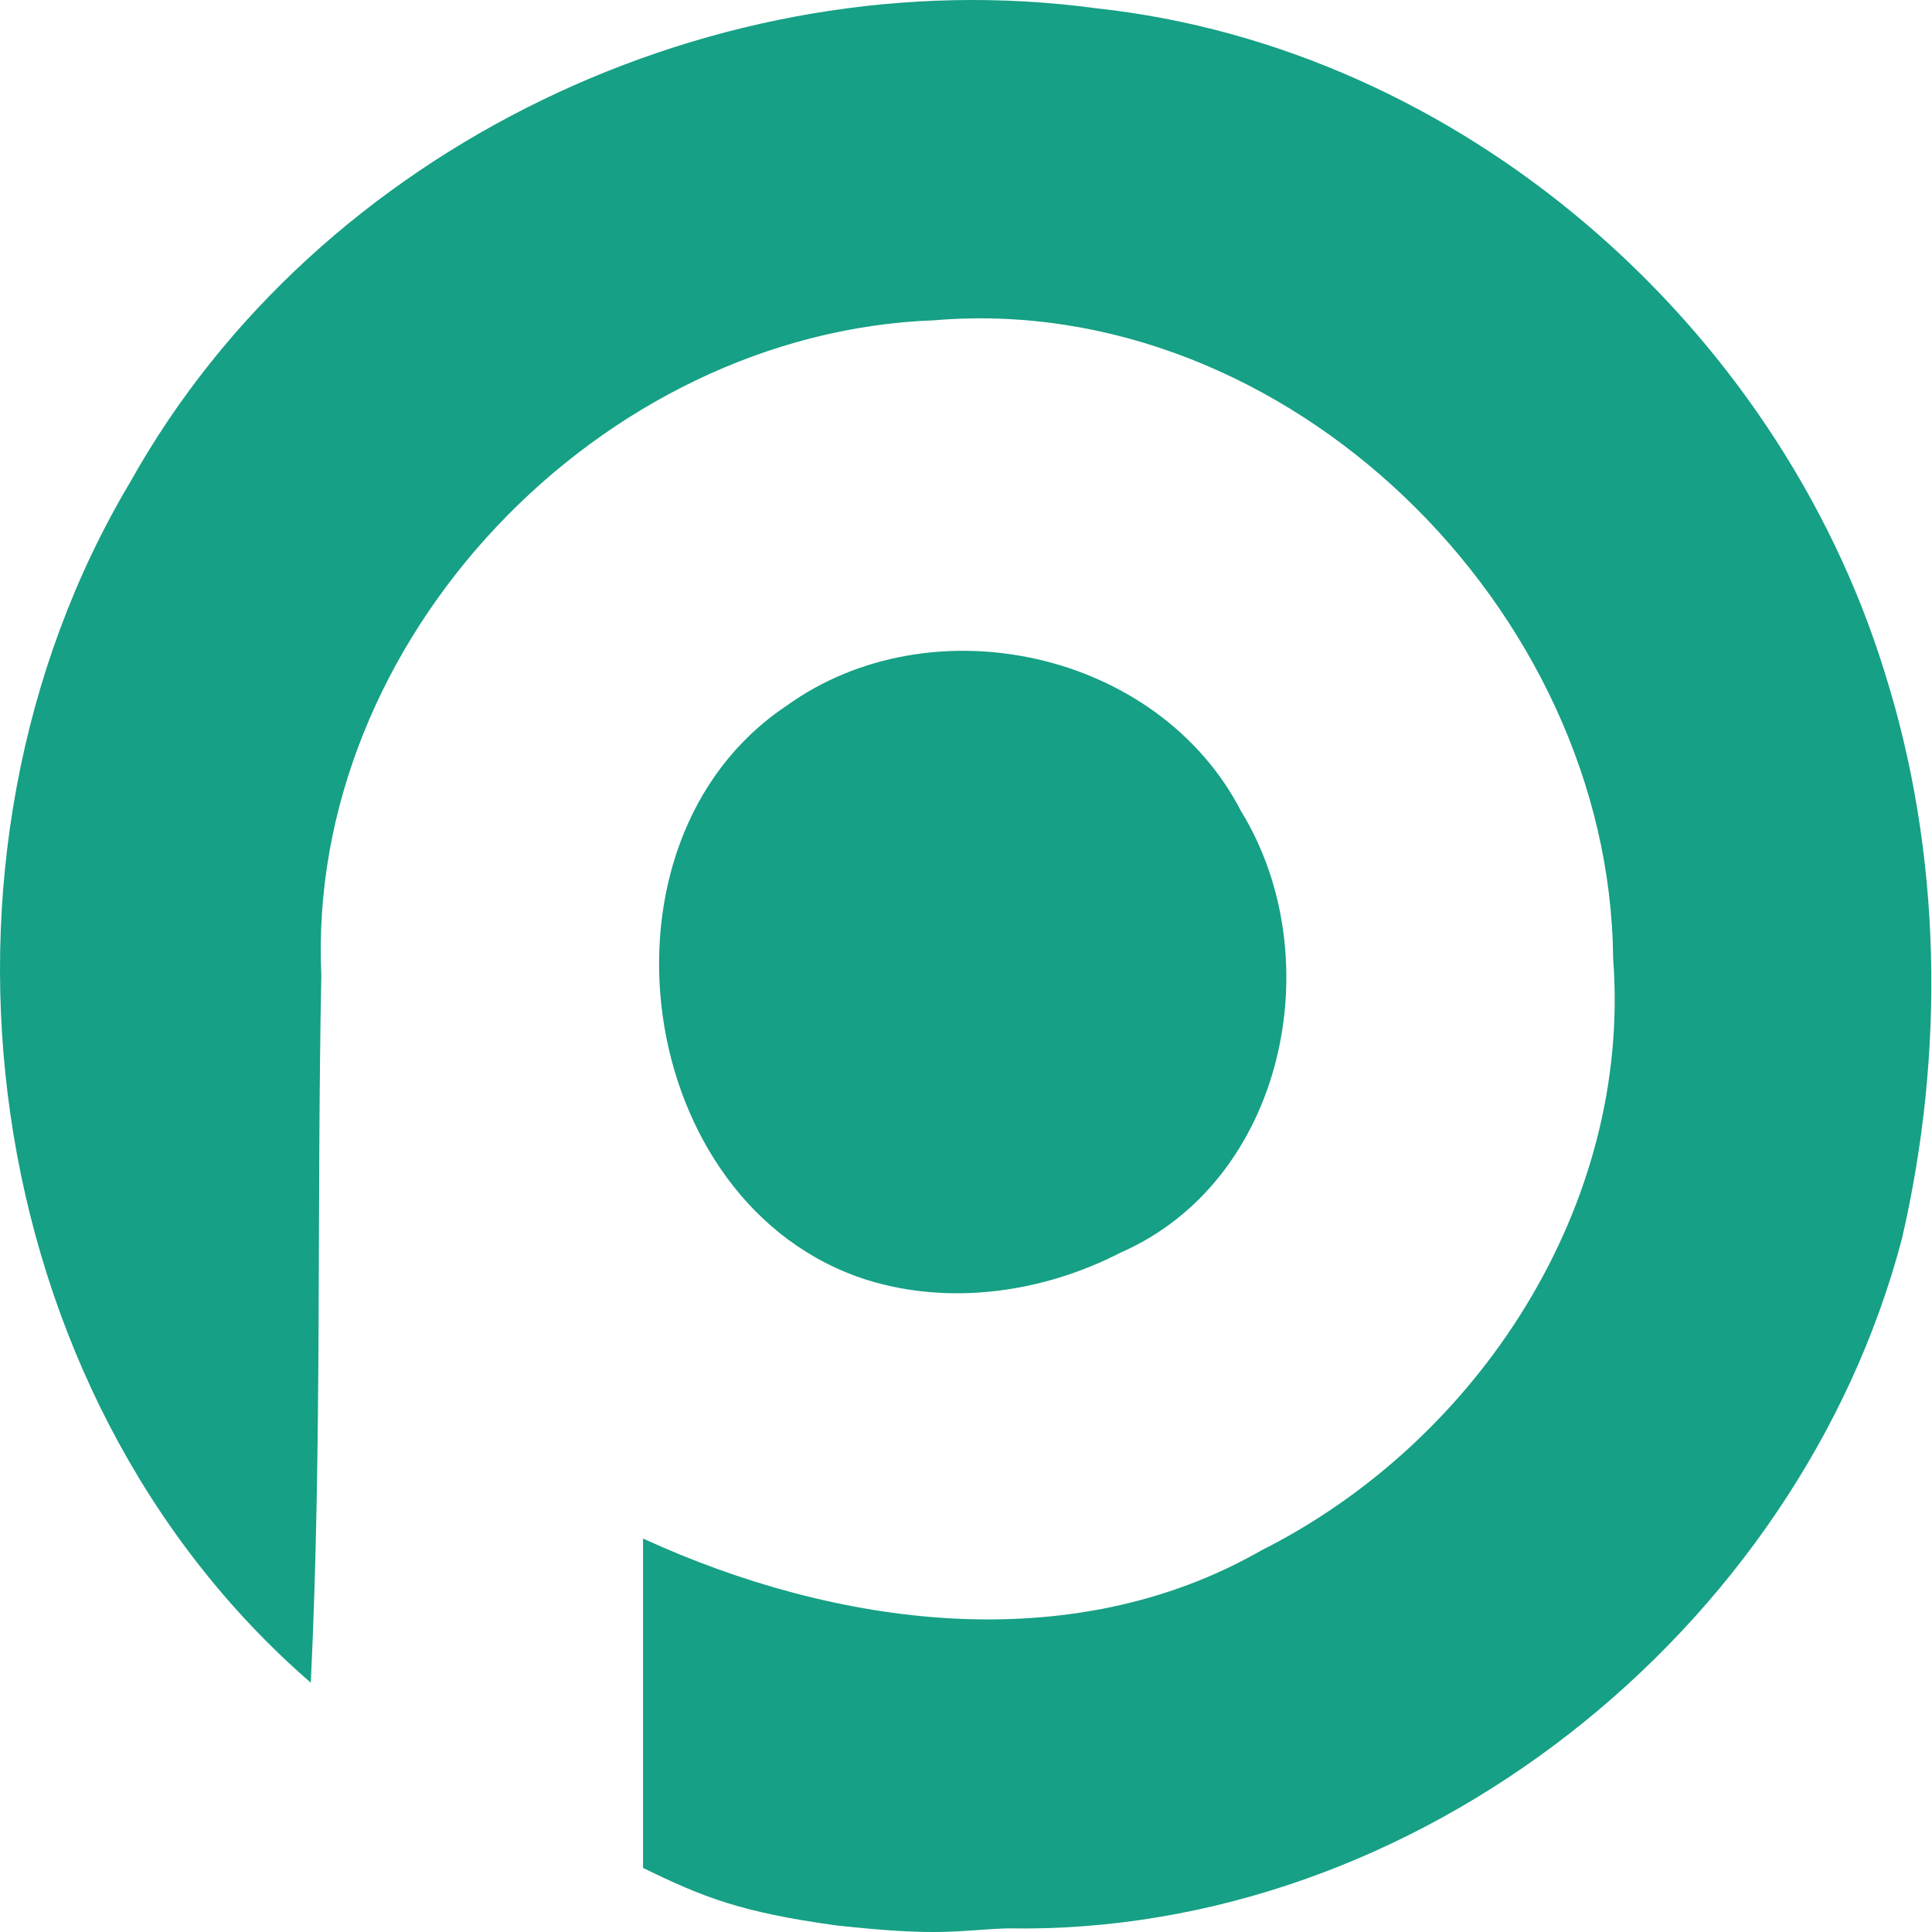
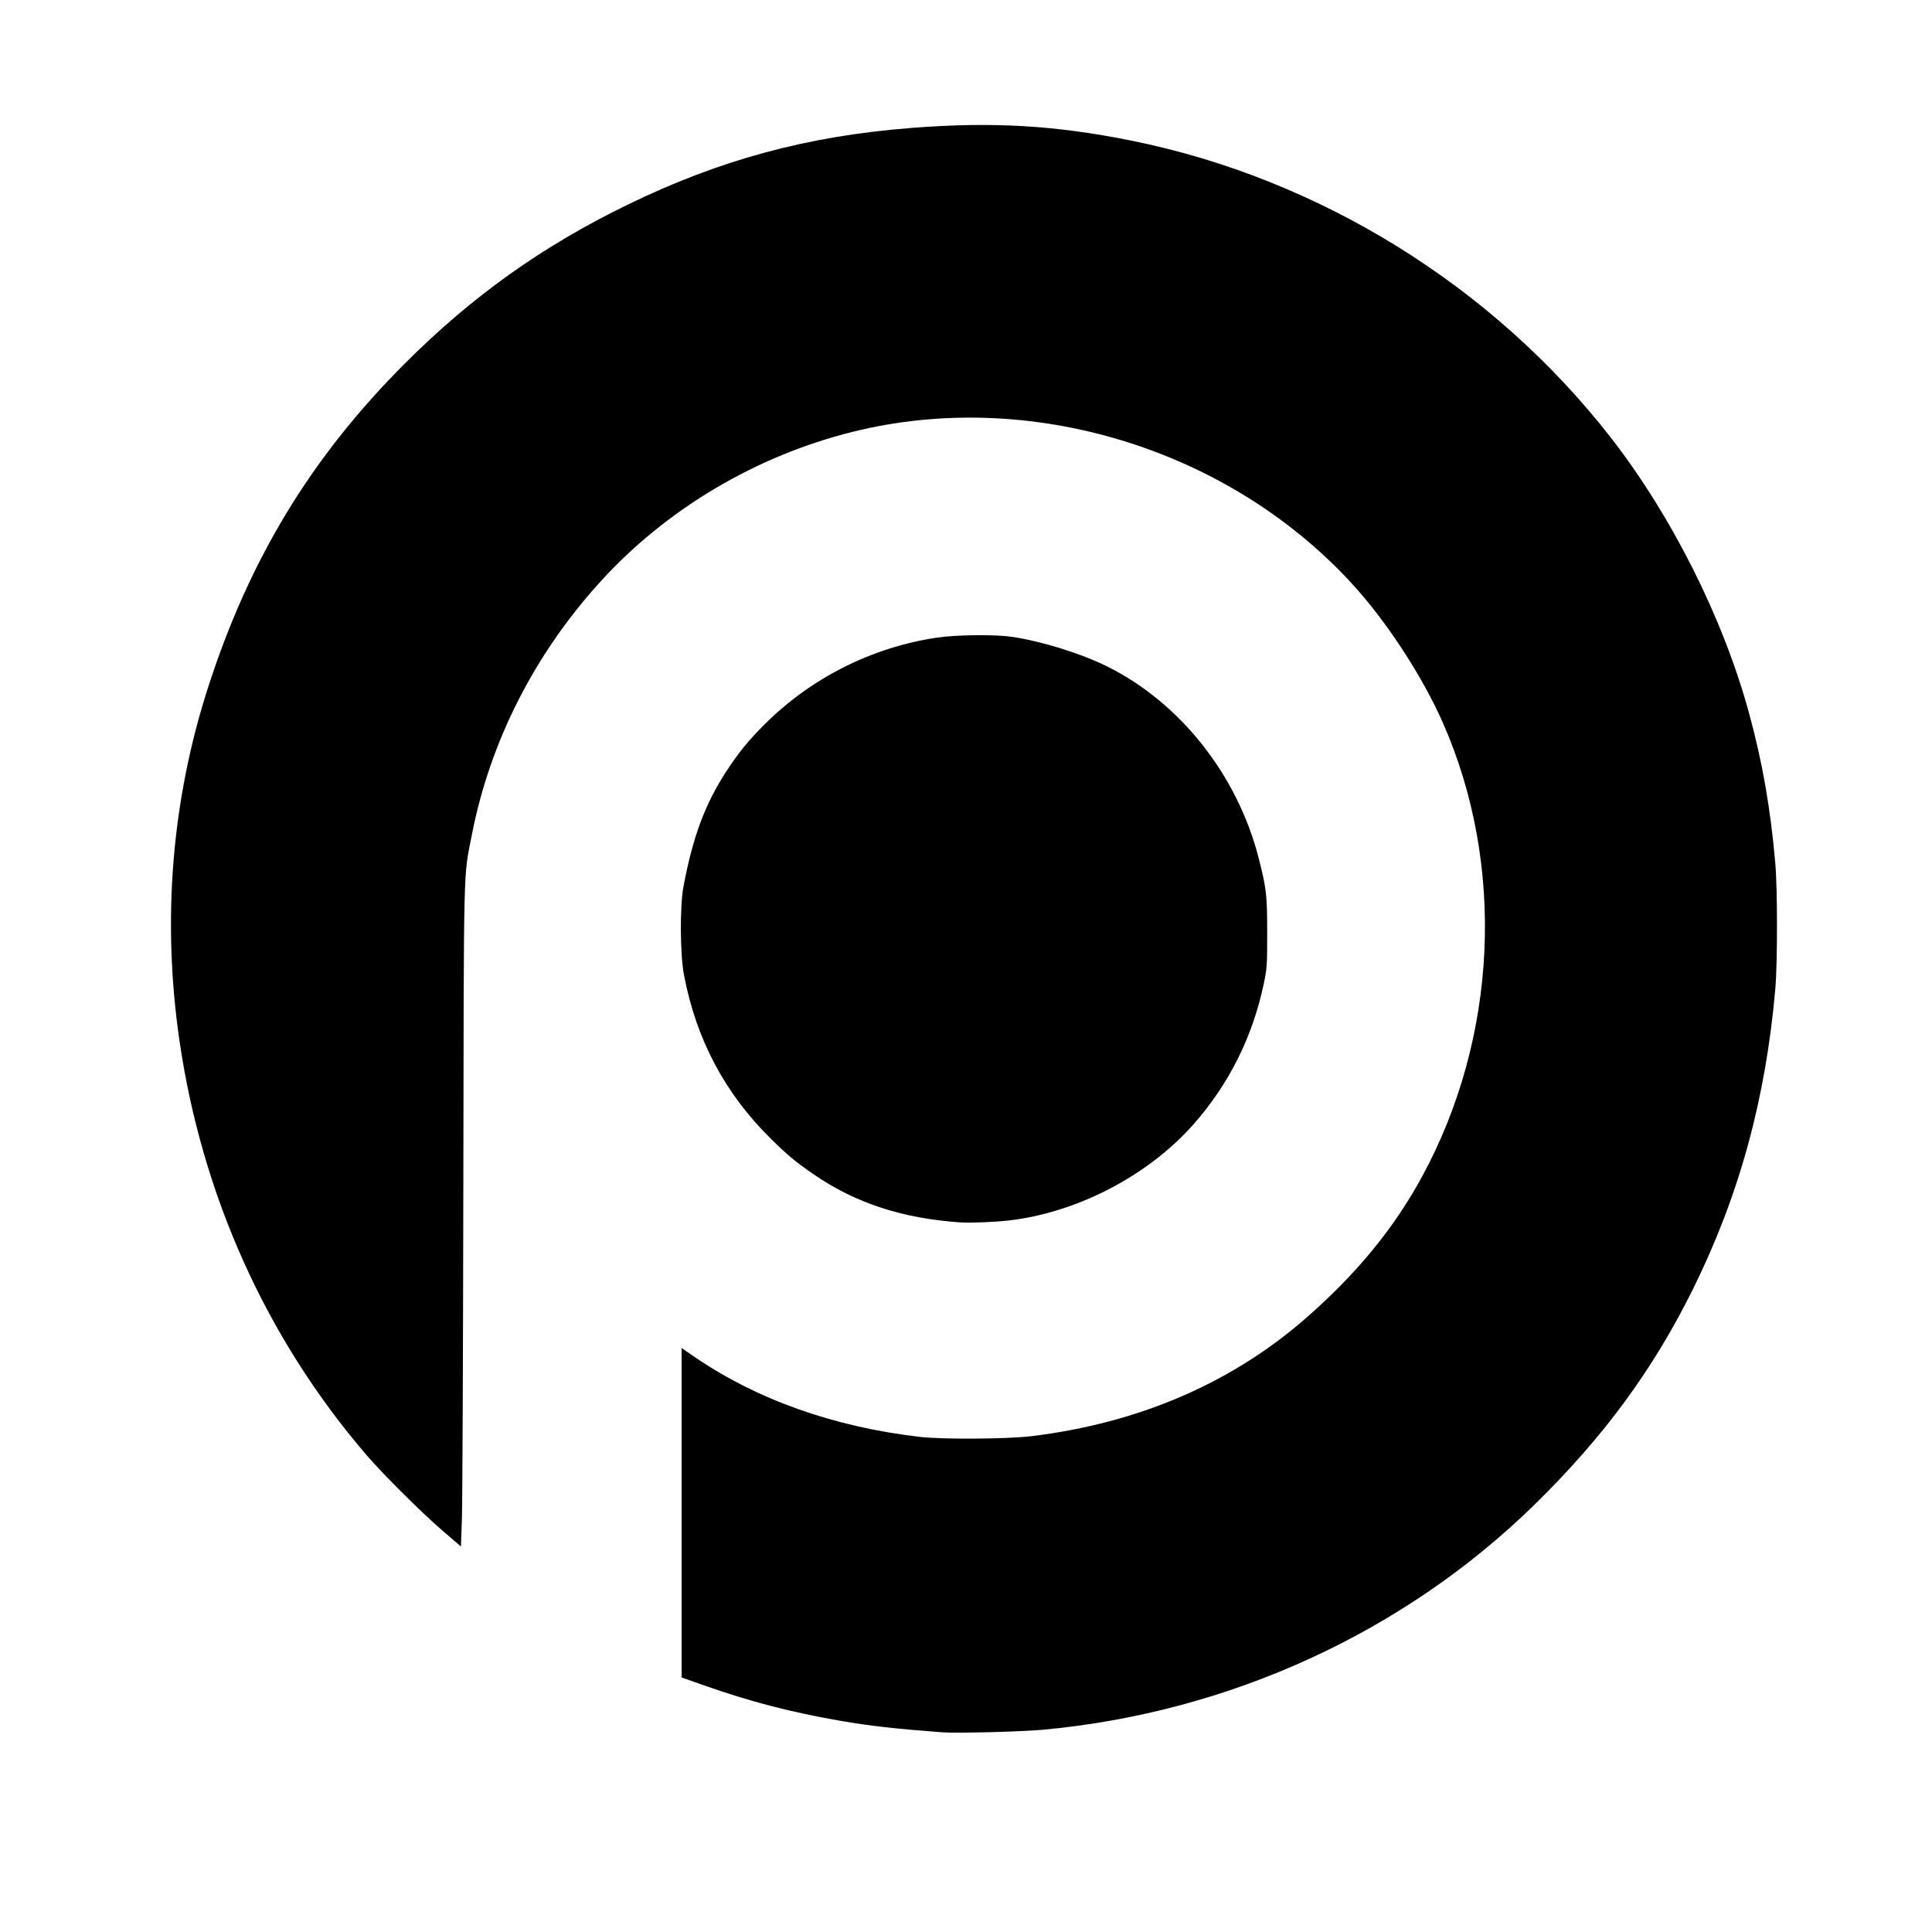
- <svg xmlns="http://www.w3.org/2000/svg" id="svg3039" version="1.1" width="278.51" height="278.606">
-   <defs id="defs3043" />
-   <path style="fill:#16a085;fill-opacity:1" d="m 120.547,277.651 c -13.79,-1.907 -19.167,-4.062 -27.818,-8.288 0,-15.832 0,-31.665 0,-47.497 27.707,12.701 61.646,17.482 89.201,1.691 31.301,-15.761 53.423,-49.764 50.691,-85.323 C 232.219,87.936 185.638,41.875 134.717,46.189 86.637,47.927 44.106,92.18 46.337,140.638 45.659,174.64 46.462,208.671 44.817,242.652 -3.558,200.756 -13.659,123.806 18.851,69.396 45.861,21.14 103.641,-6.195 158.101,1.197 210.649,6.884 256.226,46.749 271.743,96.831 c 8.34,26.303 8.725,55.051 2.521,81.82 -14.904,56.567 -69.927,100.518 -128.935,99.429 -7.2,0.244 -9.47,1.261 -24.783,-0.428 z m 4.52,-93.064 c -33.74,-10.663 -41.027,-63.191 -11.663,-82.799 20.923,-15.08 53.655,-7.941 65.587,15.229 12.943,21.117 6.295,53.271 -17.421,63.63 -11.11,5.718 -24.444,7.673 -36.503,3.939 z" id="path3351" />
-   <g id="layer1" style="display:inline" transform="translate(-18.09958,-9.176774)" />
+ <svg xmlns="http://www.w3.org/2000/svg" id="svg4669" version="1.1" width="1200" height="1200">
+   <defs id="defs4673" />
+   <path style="fill:#000000;fill-opacity:1" d="m 585.466,1075.987 c -28.966,-2.17 -44.832,-3.951 -62.847,-7.054 -31.109,-5.36 -56.629,-11.983 -85.695,-22.241 l -13.542,-4.779 0,-102.305 0,-102.305 7.708,5.289 c 38.842,26.653 86.654,43.662 140.208,49.88 14.118,1.639 54.662,1.373 69.583,-0.457 66.561,-8.162 124.214,-33.009 170.417,-73.443 31.411,-27.49 54.533,-55.685 71.977,-87.772 46.983,-86.418 51.908,-193.396 12.973,-281.757 -12.946,-29.379 -35.458,-63.736 -57.143,-87.205 -77.333,-83.698 -200.176,-120.864 -309.474,-93.633 -60.091,14.972 -115.49,47.838 -156.504,92.848 -41.123,45.13 -68.776,99.556 -80.073,157.597 -5.314,27.305 -4.953,12.287 -5.271,219.273 -0.159,103.695 -0.558,196.206 -0.887,205.58 l -0.598,17.043 -10.833,-9.285 C 262.465,940.119 238.241,916.072 227.828,903.971 165.475,831.507 125.287,742.358 111.357,645.598 100.606,570.927 106.686,496.814 129.311,426.712 155.053,346.956 193.581,283.617 251.654,225.586 293.306,183.963 336.7,153.023 389.535,127.277 447.139,99.206 501.551,84.481 566.299,79.44 c 50.062,-3.898 88.966,-1.649 136.25,7.875 116.84,23.533 224.659,90.312 298.04,184.593 37.694,48.43 69.724,112.257 85.717,170.814 8.377,30.672 13.396,59.377 16.39,93.75 1.357,15.58 1.357,61.92 0,77.5 -5.963,68.454 -22.32,128.261 -50.941,186.25 -24.823,50.294 -55.507,92.107 -98.48,134.196 -81.27,79.599 -189.97,129.367 -305.727,139.977 -13.199,1.21 -53.422,2.242 -62.083,1.593 z m 11.25,-316.722 c -36.225,-2.431 -65.581,-12.063 -91.627,-30.065 -11.336,-7.835 -15.88,-11.629 -26.549,-22.168 -28.367,-28.023 -46.108,-61.523 -53.697,-101.394 -2.45,-12.874 -2.625,-42.716 -0.323,-54.995 5.806,-30.959 13.471,-51.485 26.853,-71.908 7.617,-11.625 13.47,-18.786 23.647,-28.93 28.947,-28.852 66.757,-47.84 107.112,-53.789 11.938,-1.76 35.737,-2.011 46.25,-0.487 18.305,2.652 42.967,10.304 59.237,18.378 45.304,22.484 80.809,67.284 94.064,118.69 4.889,18.963 5.395,23.345 5.396,46.791 8.4e-4,20.442 -0.127,22.268 -2.272,32.305 -6.969,32.61 -21.536,61.672 -43.327,86.445 -28.081,31.922 -72.252,54.978 -114.765,59.905 -8.771,1.016 -23.89,1.633 -30,1.223 z" id="path4679" />
</svg>
